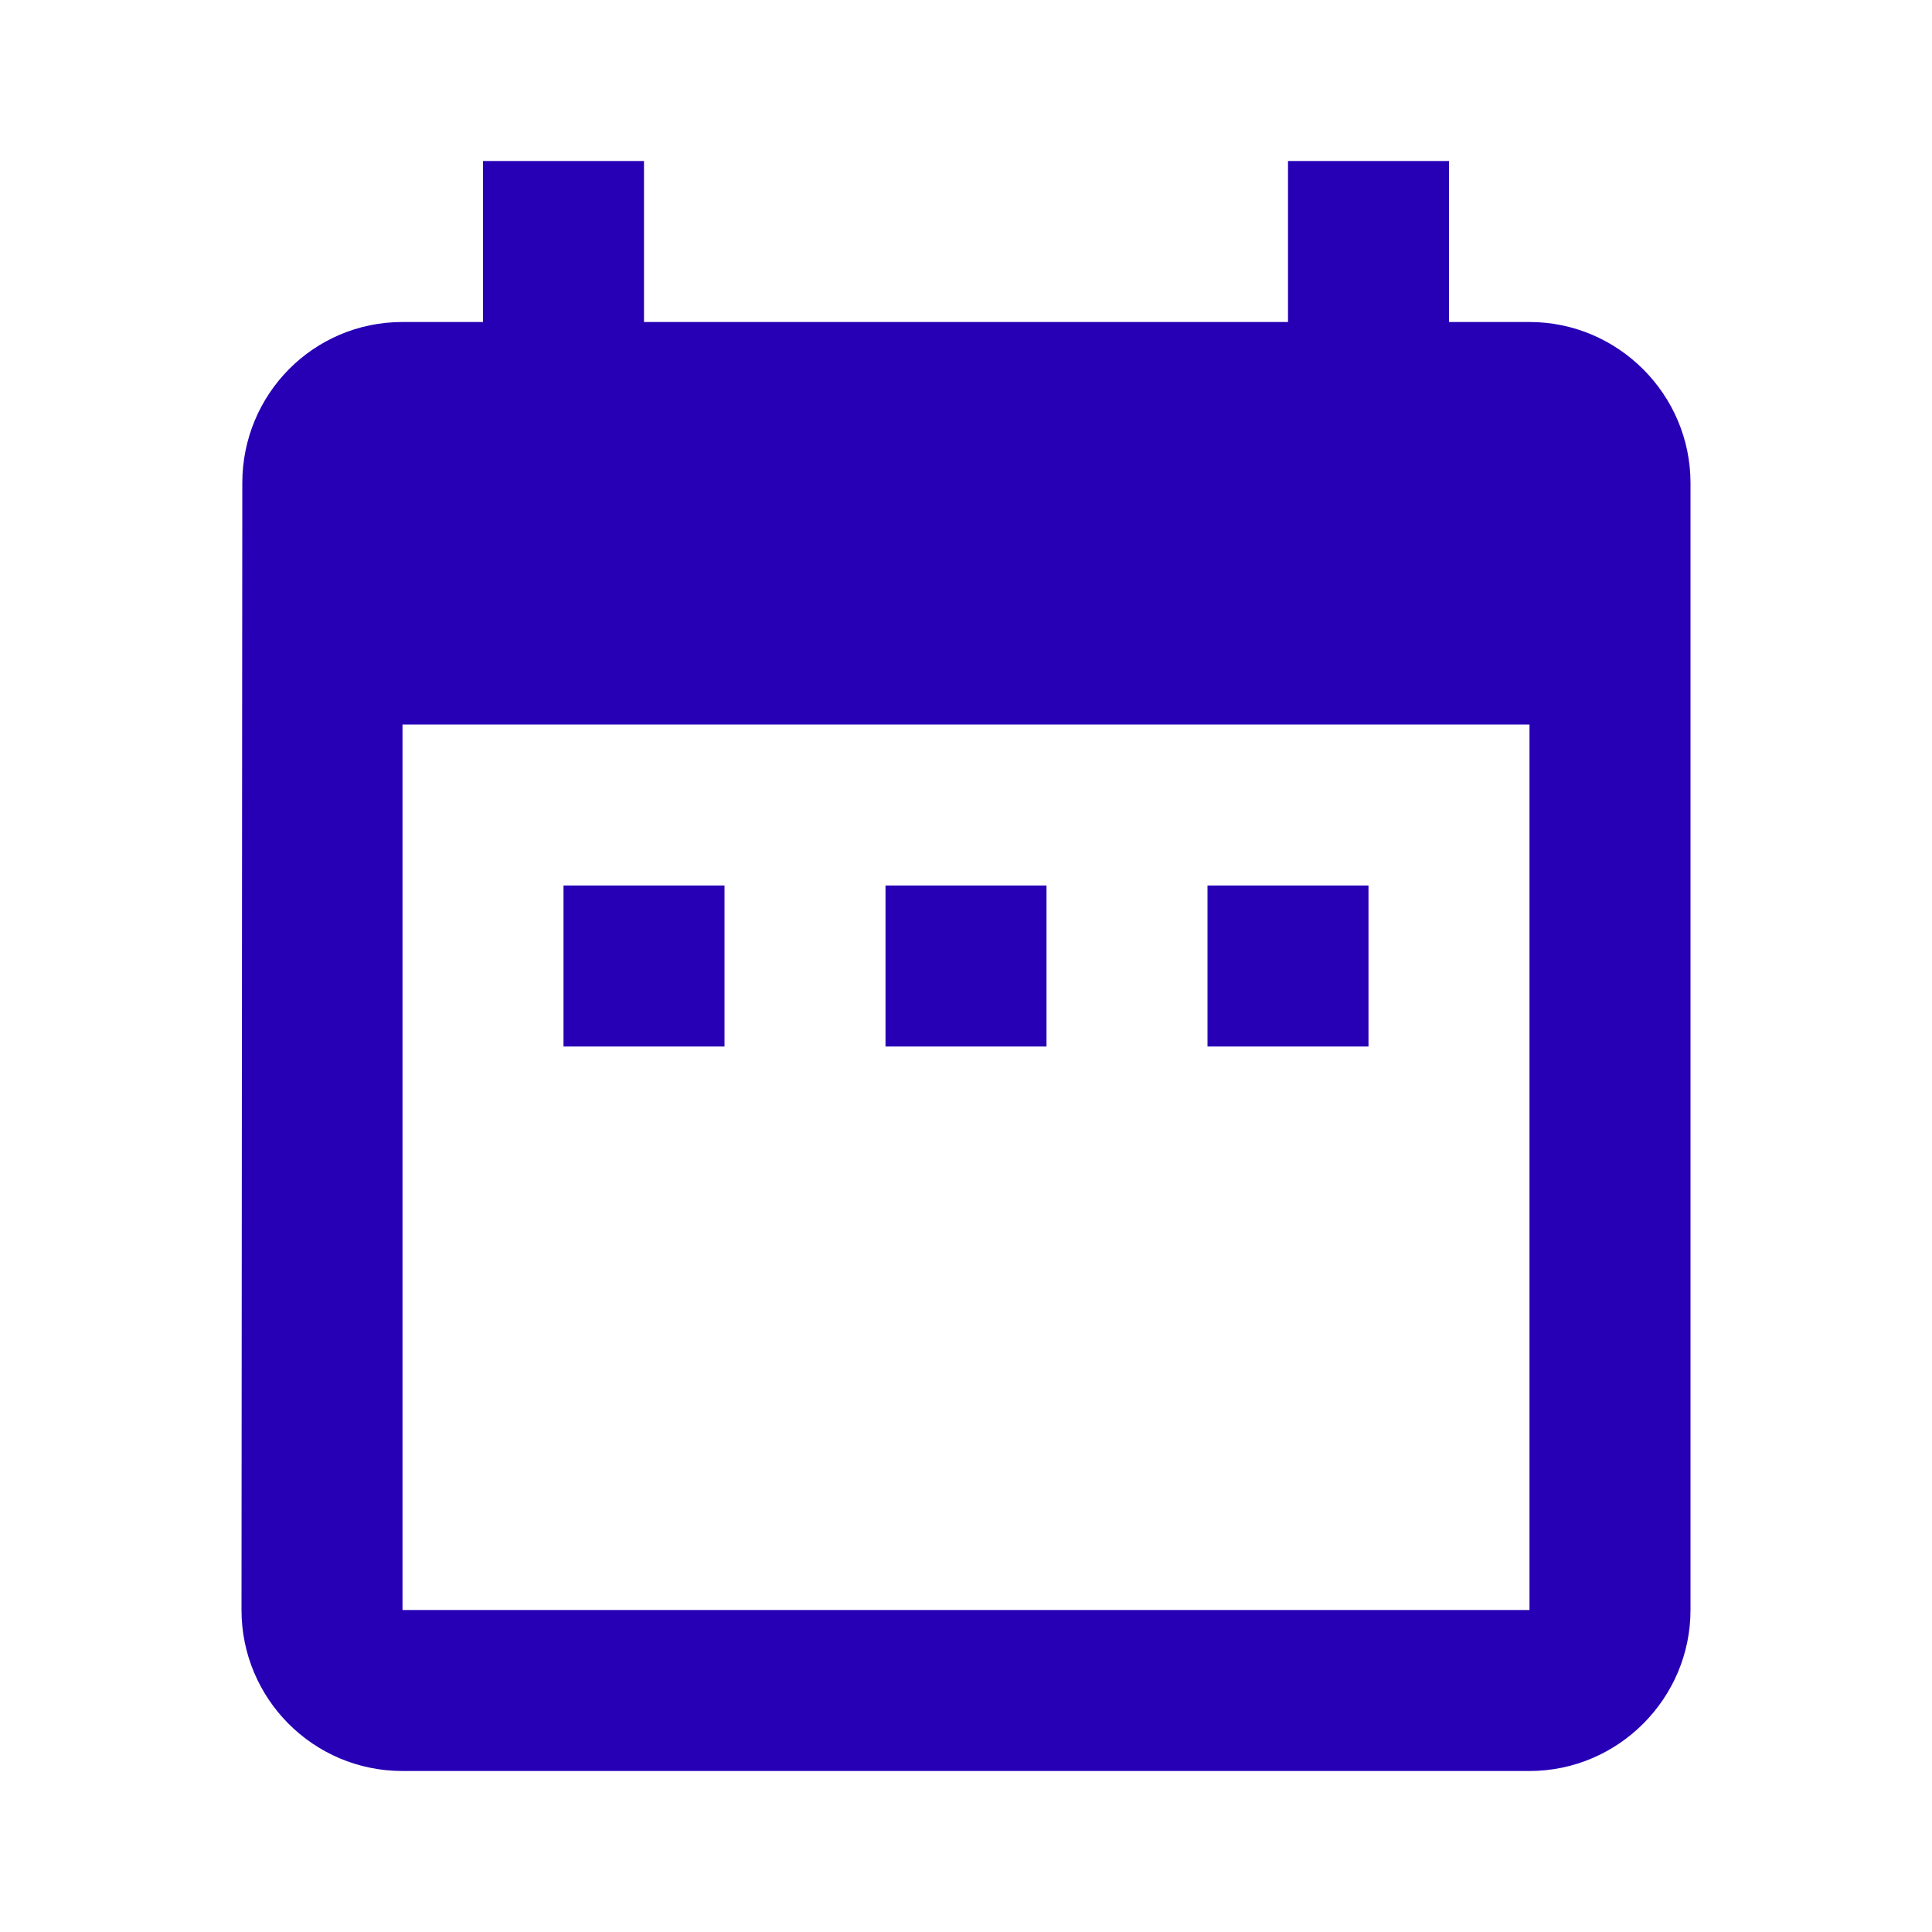
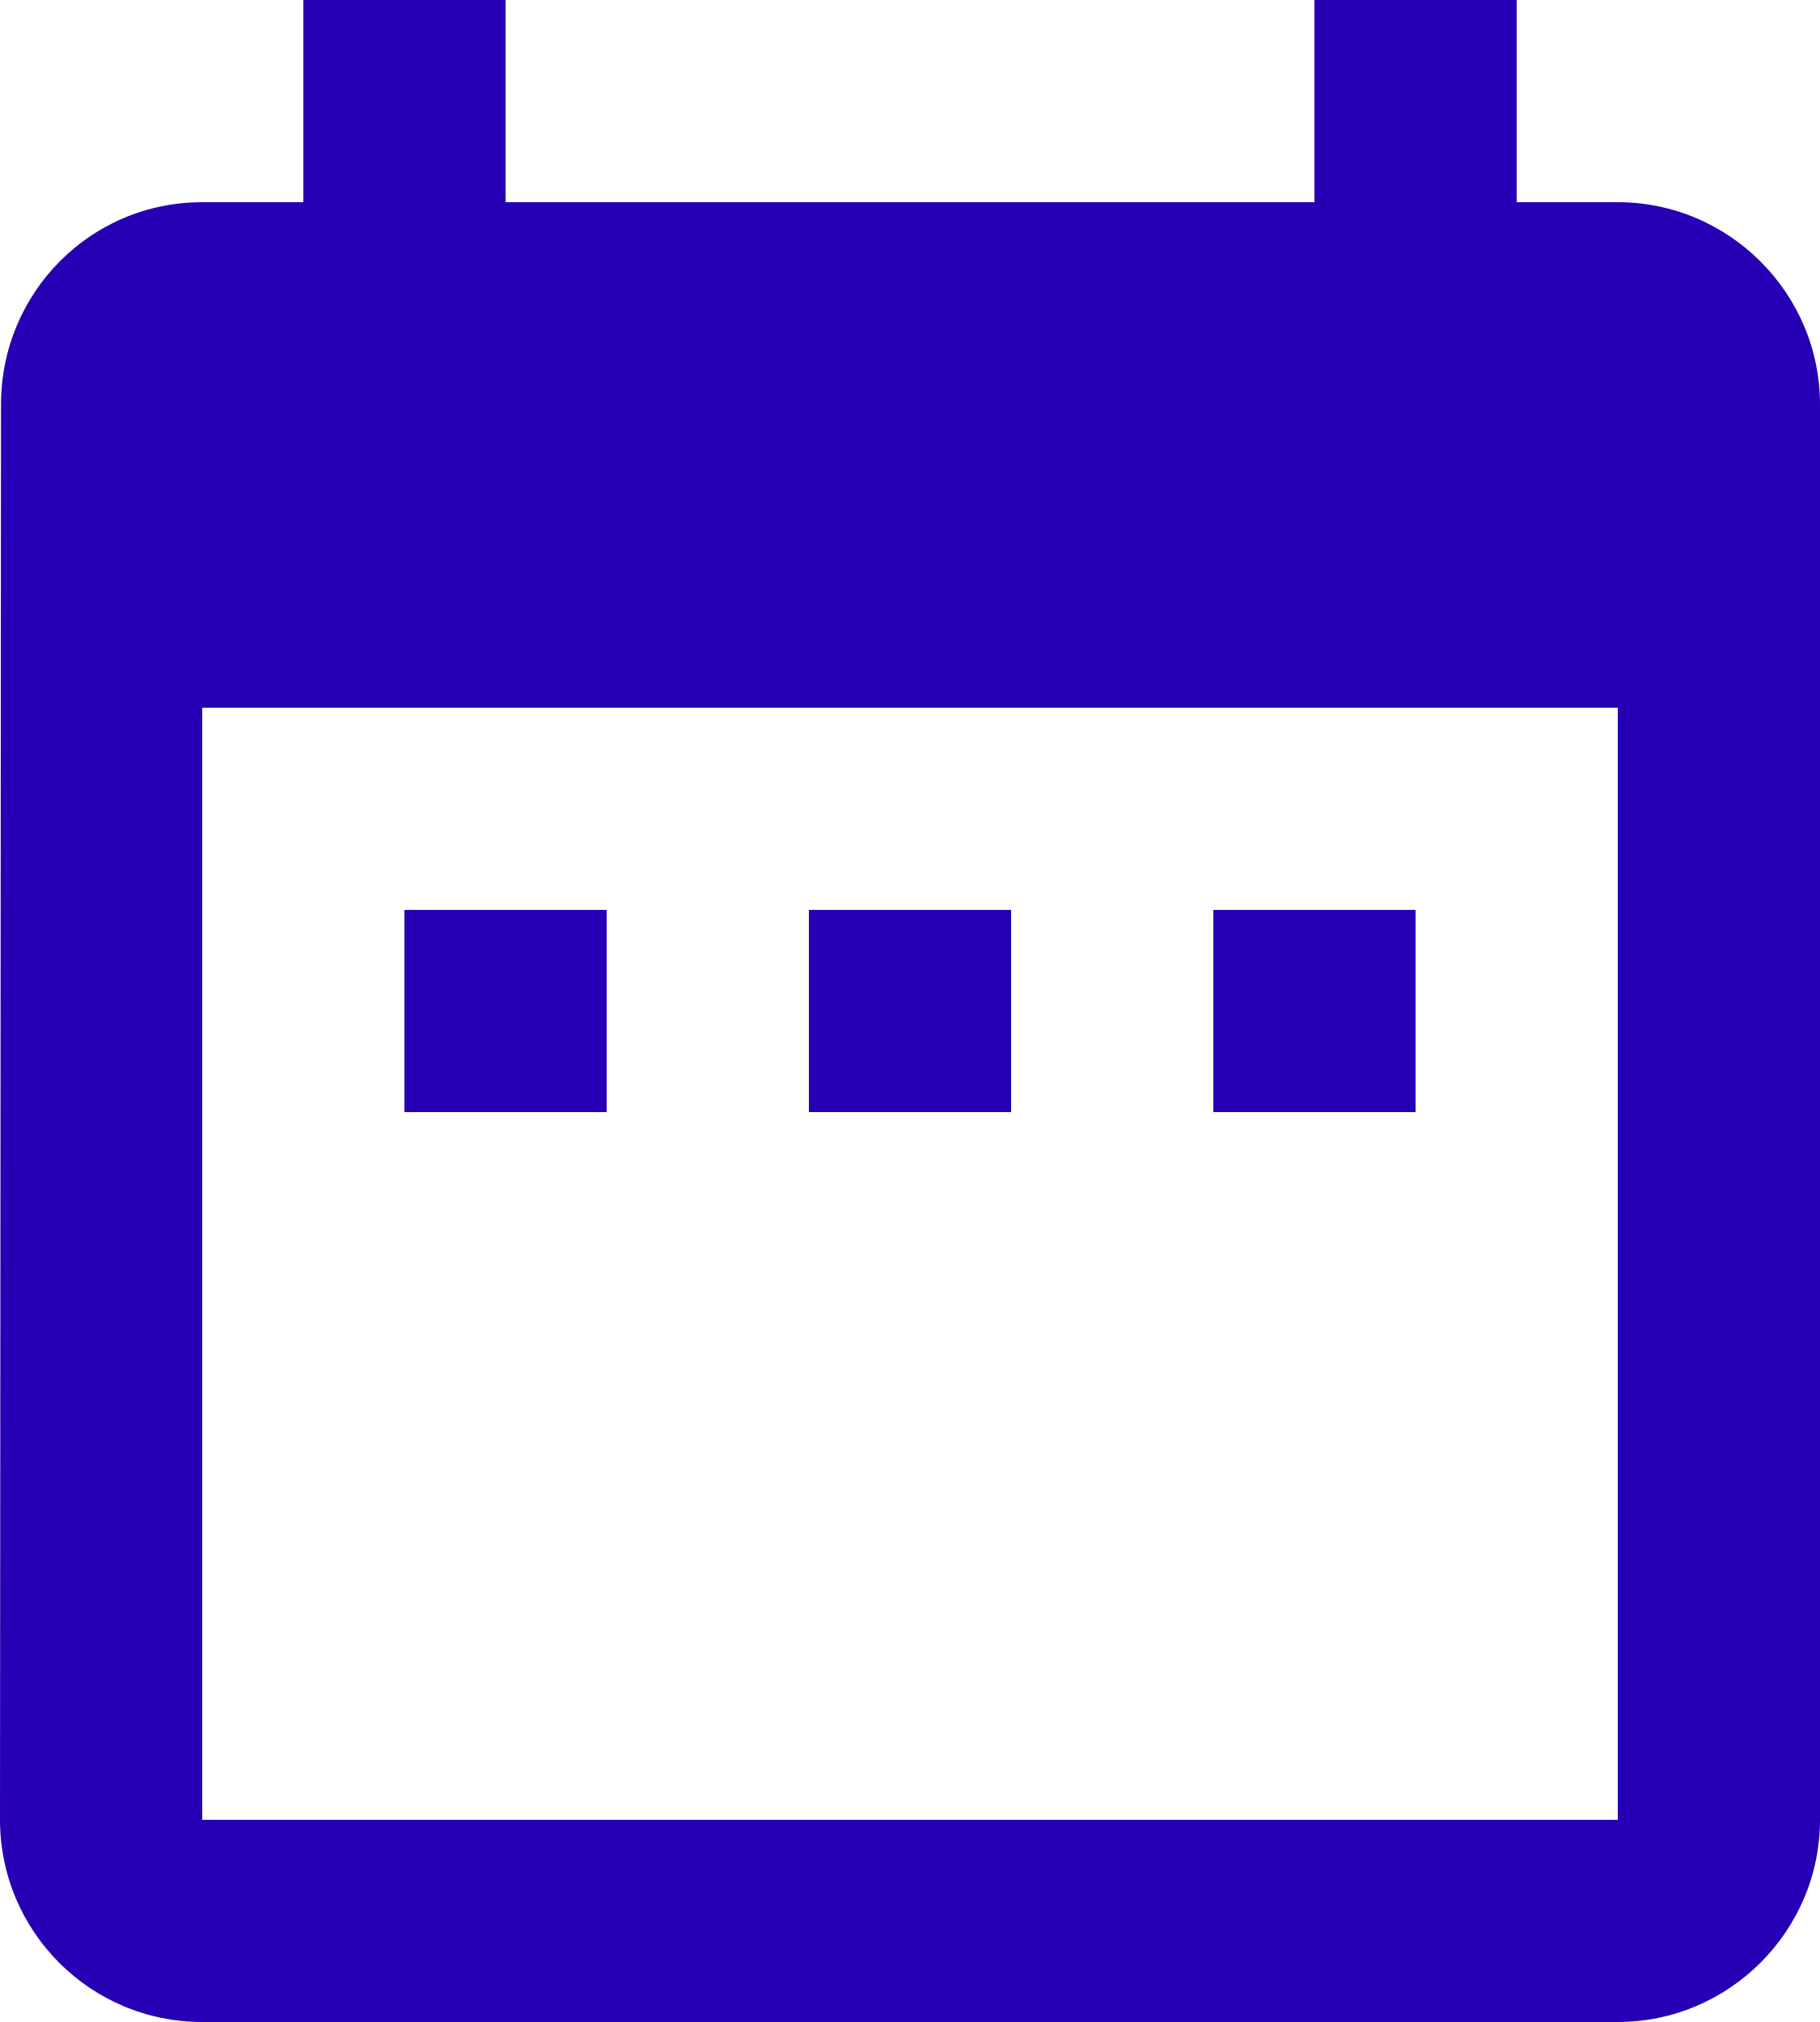
- <svg xmlns="http://www.w3.org/2000/svg" height="24px" viewBox="0 0 24 24" width="24px" fill="#000000" version="1.1" id="svg6">
+ <svg xmlns="http://www.w3.org/2000/svg" height="20" viewBox="0 0 18 20" width="18" fill="#000000" version="1.1" id="svg6">
  <defs id="defs10" />
-   <path d="M0 0h24v24H0z" fill="none" id="path2" />
-   <path d="M9 11H7v2h2v-2zm4 0h-2v2h2v-2zm4 0h-2v2h2v-2zm2-7h-1V2h-2v2H8V2H6v2H5c-1.11 0-1.99.9-1.99 2L3 20c0 1.1.89 2 2 2h14c1.1 0 2-.9 2-2V6c0-1.1-.9-2-2-2zm0 16H5V9h14v11z" id="path4" style="fill:#2700b6;fill-opacity:1" />
+   <path d="M -3,-2 H 21 V 22 H -3 Z" fill="none" id="path2" />
+   <path d="M 6,9 H 4 v 2 h 2 z m 4,0 H 8 v 2 h 2 z m 4,0 h -2 v 2 h 2 z M 16,2 H 15 V 0 H 13 V 2 H 5 V 0 H 3 V 2 H 2 C 0.89,2 0.01,2.9 0.01,4 L 0,18 c 0,1.1 0.89,2 2,2 h 14 c 1.1,0 2,-0.9 2,-2 V 4 C 18,2.9 17.1,2 16,2 Z m 0,16 H 2 V 7 h 14 z" id="path4" style="fill:#2700b6;fill-opacity:1" />
</svg>
